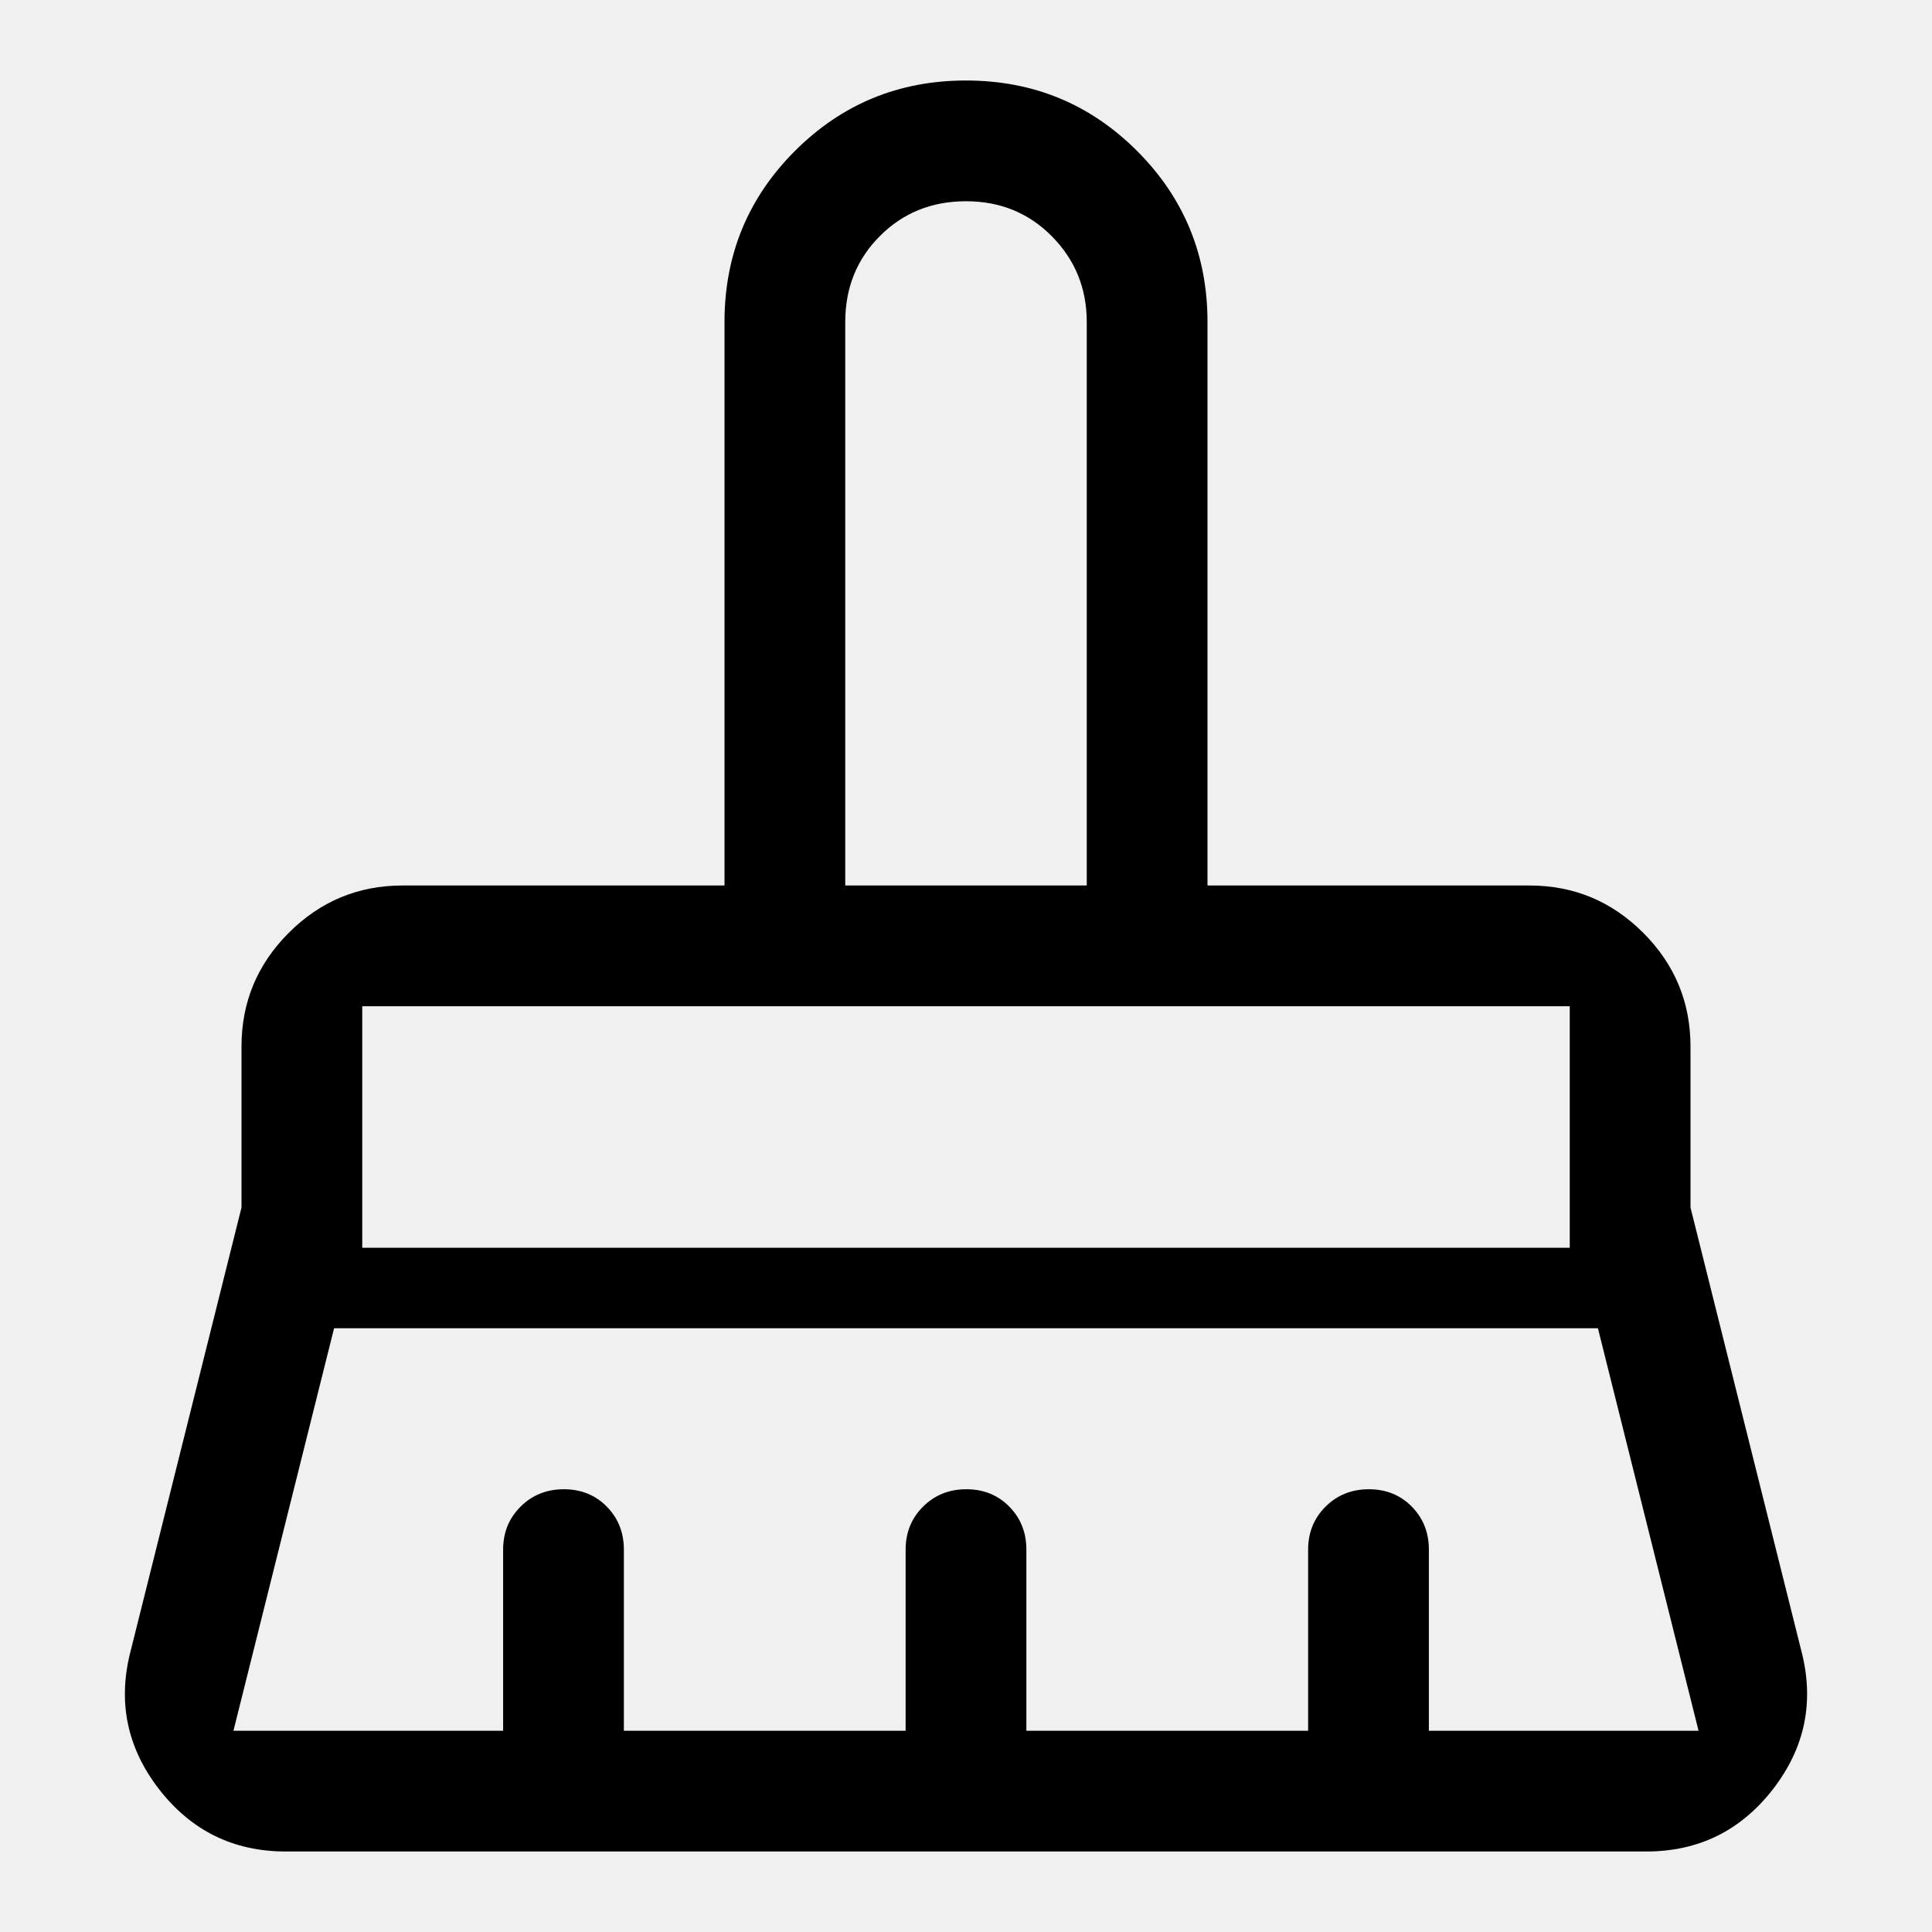
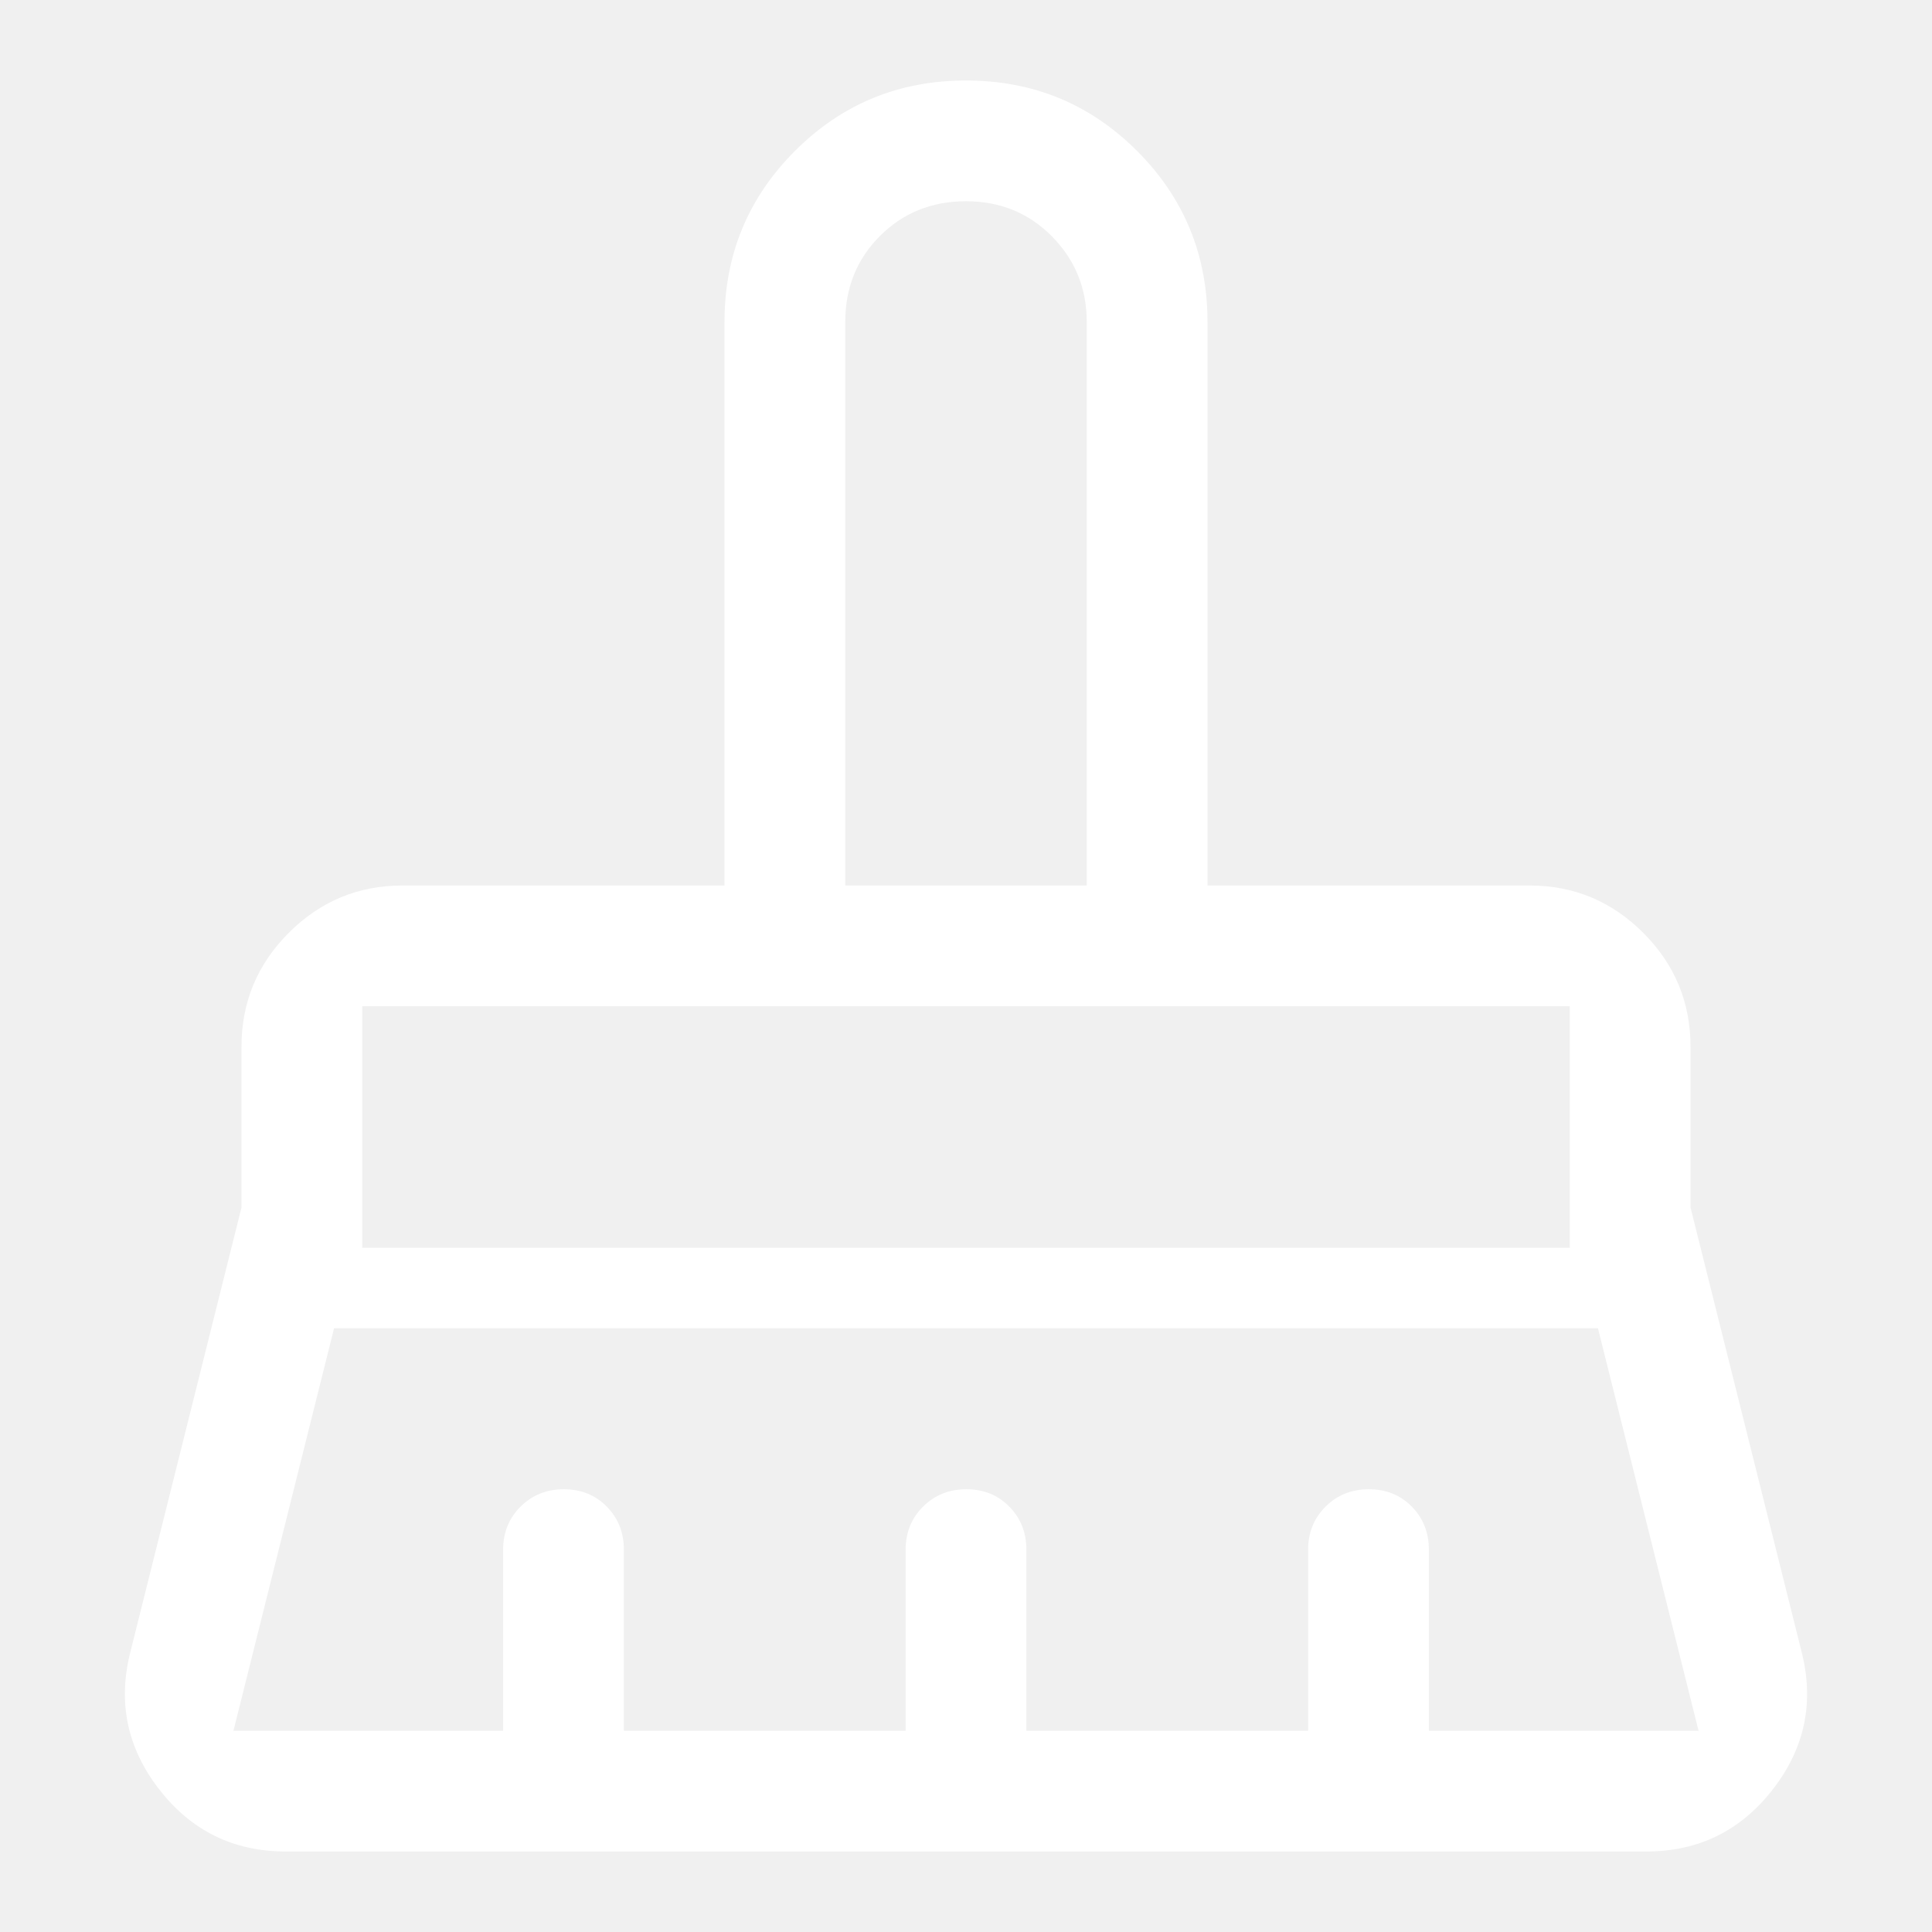
- <svg xmlns="http://www.w3.org/2000/svg" height="48px" viewBox="0 -960 960 960" width="48px" fill="#000000">
+ <svg xmlns="http://www.w3.org/2000/svg" height="48px" viewBox="0 -960 960 960" width="48px" fill="#FFFFFF">
  <path d="M420-520h120v-280q0-25-17.25-42.5T480-860q-25.5 0-42.75 17.25T420-800v280ZM180-340h600v-120H180v120Zm-64 240h134v-90q0-12.75 8.68-21.38 8.67-8.62 21.5-8.62 12.82 0 21.32 8.62 8.5 8.63 8.5 21.38v90h140v-90q0-12.75 8.68-21.38 8.67-8.62 21.5-8.62 12.82 0 21.32 8.62 8.5 8.63 8.5 21.38v90h140v-90q0-12.75 8.68-21.38 8.67-8.62 21.5-8.62 12.82 0 21.32 8.62 8.5 8.63 8.5 21.38v90h134l-50-200H166l-50 200Zm702 60H142q-39 0-63-31t-14-69l55-220v-80q0-33 23.5-56.5T200-520h160v-280q0-50 35-85t85-35q50 0 85 35t35 85v280h160q33 0 56.5 23.5T840-440v80l55 220q10 38-14 69t-63 31Zm-38-420H180h600Zm-240-60H420h120Z" />
</svg>
